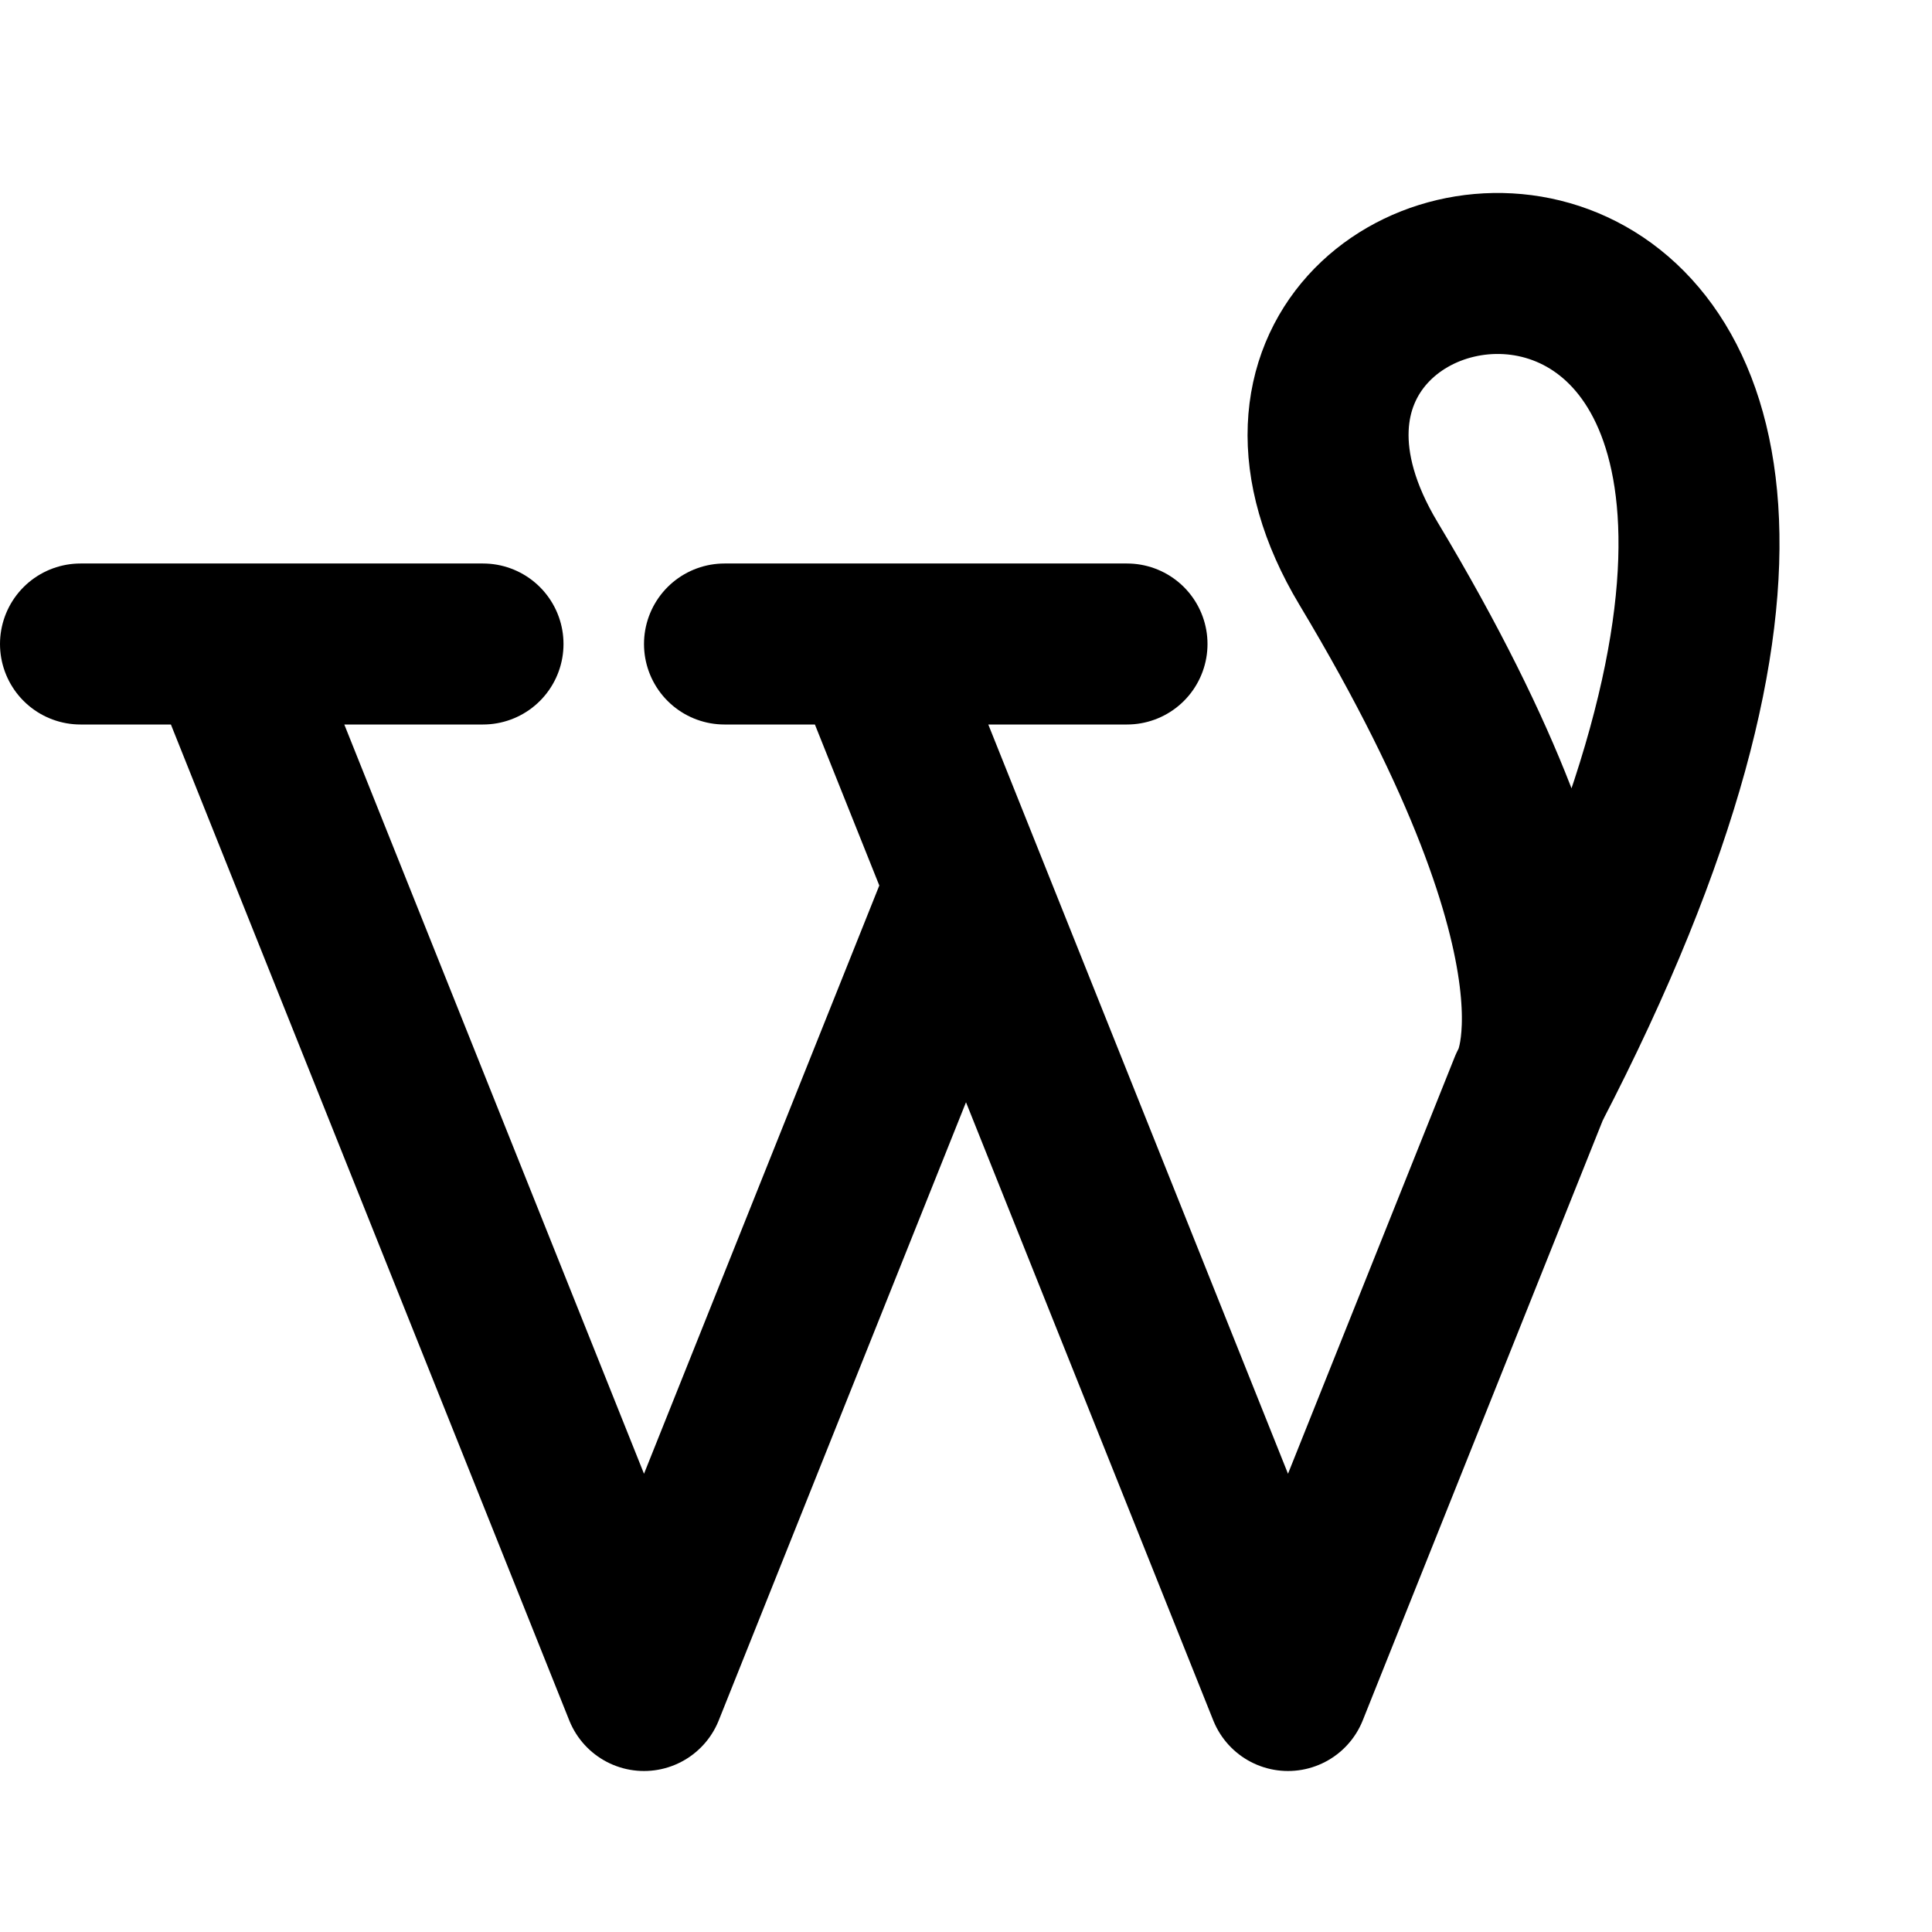
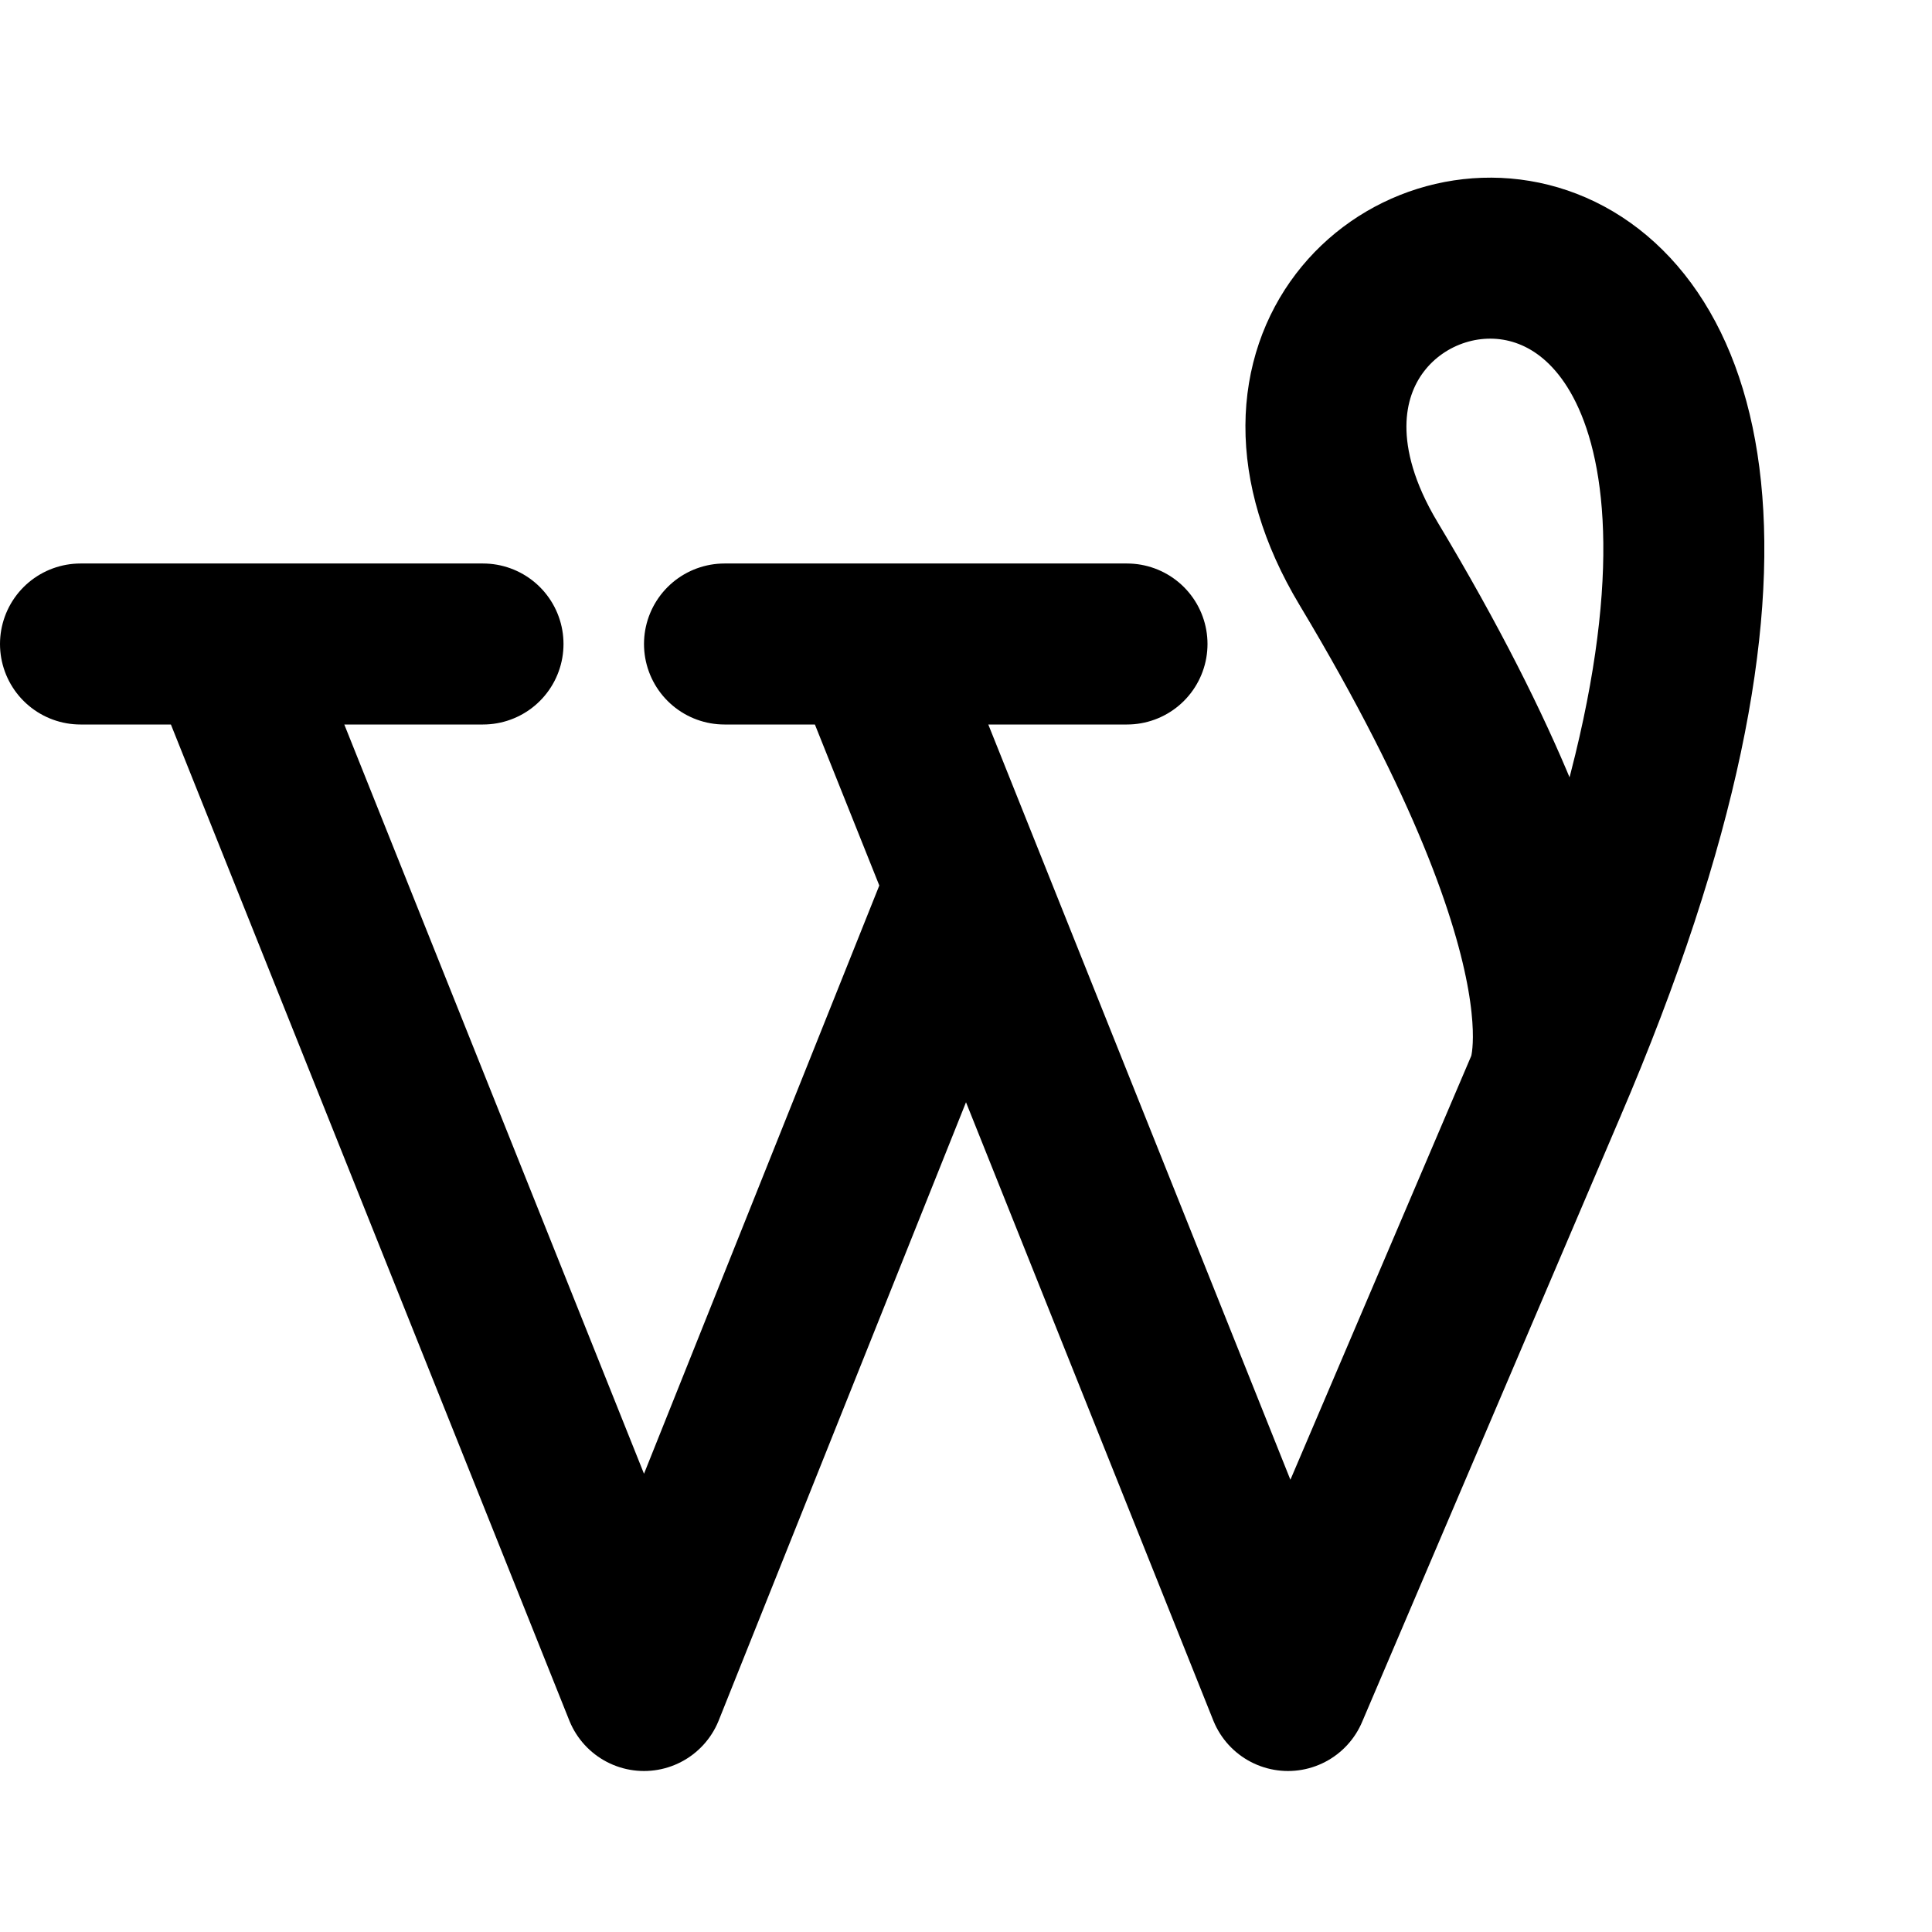
<svg xmlns="http://www.w3.org/2000/svg" class="i i-wordpress" viewBox="0 0 24 24" fill="none" stroke="currentColor" stroke-width="2" stroke-linecap="round" stroke-linejoin="round">
-   <path d="M1 8h5M2.8 8 8 21l4-10M9 8h5m-3.2 0L16 21l3-7.5C25.7.6 14 2 17 7s2 6.5 2 6.5M8 21l4-10" />
+   <path d="M1 8h5M2.8 8 8 21l4-10M9 8h5m-3.2 0L16 21l3.2-7.5C25 0 14 2 17 7s2.2 6.5 2.2 6.5M8 21l4-10" />
</svg>
